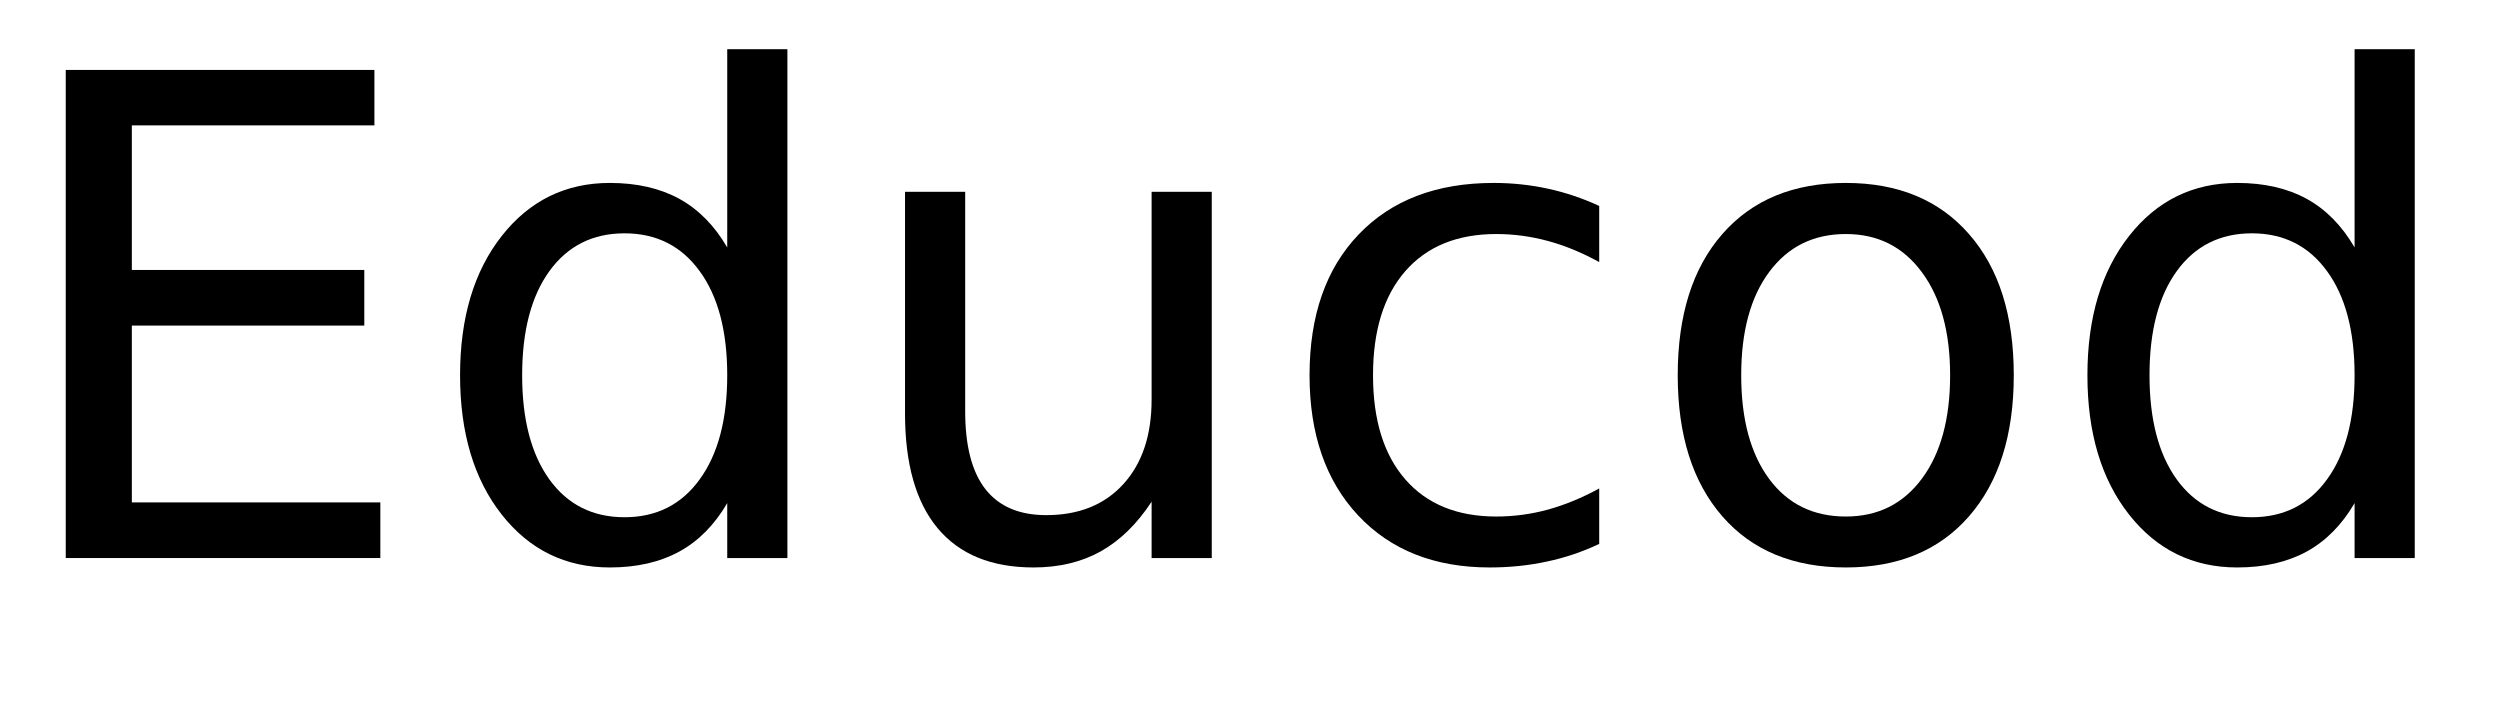
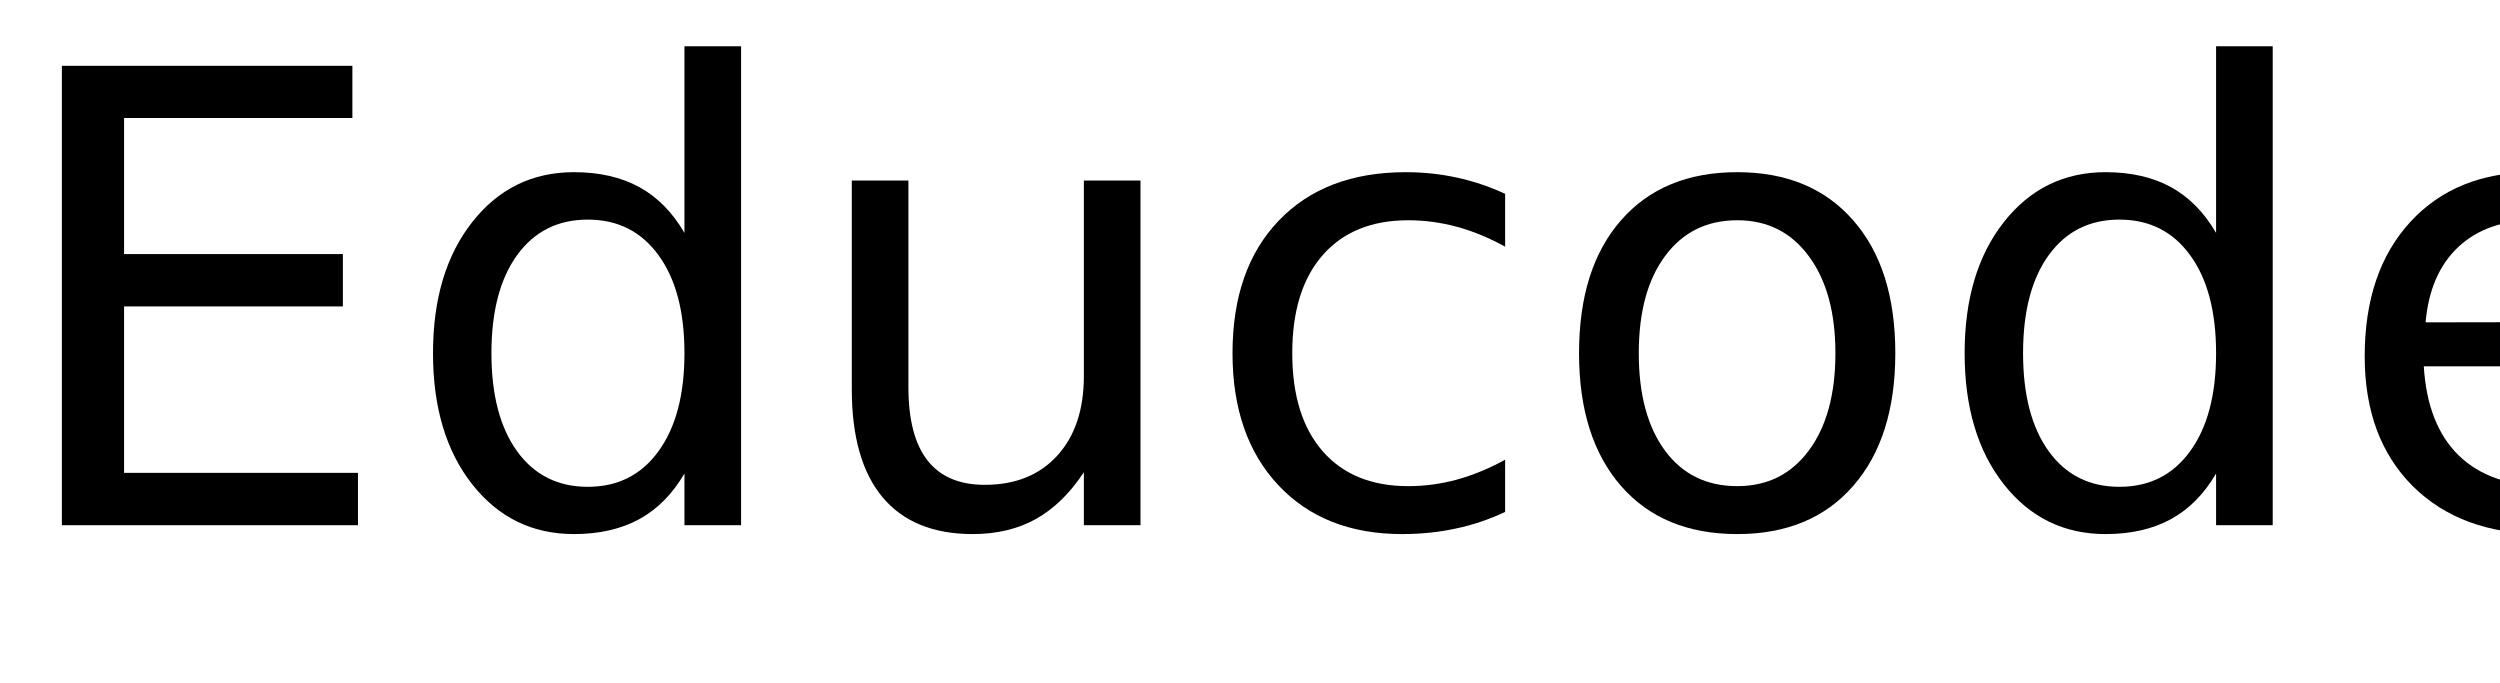
- <svg xmlns="http://www.w3.org/2000/svg" xmlns:xlink="http://www.w3.org/1999/xlink" width="224" height="65" viewBox="0 0 224 65">
+ <svg xmlns="http://www.w3.org/2000/svg" xmlns:xlink="http://www.w3.org/1999/xlink" width="238" height="65" viewBox="0 0 238 65">
  <defs>
    <g>
      <g id="glyph-0-0">
        <path d="M 5.891 -43.734 L 33.547 -43.734 L 33.547 -38.766 L 11.812 -38.766 L 11.812 -25.812 L 32.641 -25.812 L 32.641 -20.828 L 11.812 -20.828 L 11.812 -4.984 L 34.078 -4.984 L 34.078 0 L 5.891 0 Z M 5.891 -43.734 " />
      </g>
      <g id="glyph-0-1">
        <path d="M 27.25 -27.828 L 27.25 -45.594 L 32.641 -45.594 L 32.641 0 L 27.25 0 L 27.25 -4.922 C 26.113 -2.973 24.68 -1.523 22.953 -0.578 C 21.223 0.367 19.148 0.844 16.734 0.844 C 12.766 0.844 9.535 -0.734 7.047 -3.891 C 4.555 -7.055 3.312 -11.219 3.312 -16.375 C 3.312 -21.531 4.555 -25.691 7.047 -28.859 C 9.535 -32.023 12.766 -33.609 16.734 -33.609 C 19.148 -33.609 21.223 -33.133 22.953 -32.188 C 24.68 -31.238 26.113 -29.785 27.25 -27.828 Z M 8.875 -16.375 C 8.875 -12.414 9.688 -9.305 11.312 -7.047 C 12.945 -4.785 15.191 -3.656 18.047 -3.656 C 20.898 -3.656 23.145 -4.785 24.781 -7.047 C 26.426 -9.305 27.25 -12.414 27.25 -16.375 C 27.25 -20.344 26.426 -23.453 24.781 -25.703 C 23.145 -27.961 20.898 -29.094 18.047 -29.094 C 15.191 -29.094 12.945 -27.961 11.312 -25.703 C 9.688 -23.453 8.875 -20.344 8.875 -16.375 Z M 8.875 -16.375 " />
      </g>
      <g id="glyph-0-2">
        <path d="M 5.094 -12.953 L 5.094 -32.812 L 10.484 -32.812 L 10.484 -13.156 C 10.484 -10.051 11.086 -7.723 12.297 -6.172 C 13.516 -4.617 15.332 -3.844 17.75 -3.844 C 20.664 -3.844 22.969 -4.77 24.656 -6.625 C 26.344 -8.477 27.188 -11.004 27.188 -14.203 L 27.188 -32.812 L 32.578 -32.812 L 32.578 0 L 27.188 0 L 27.188 -5.047 C 25.875 -3.047 24.352 -1.562 22.625 -0.594 C 20.906 0.363 18.898 0.844 16.609 0.844 C 12.836 0.844 9.973 -0.328 8.016 -2.672 C 6.066 -5.016 5.094 -8.441 5.094 -12.953 Z M 18.656 -33.609 Z M 18.656 -33.609 " />
      </g>
      <g id="glyph-0-3">
        <path d="M 29.266 -31.547 L 29.266 -26.516 C 27.742 -27.359 26.219 -27.988 24.688 -28.406 C 23.156 -28.82 21.609 -29.031 20.047 -29.031 C 16.547 -29.031 13.828 -27.922 11.891 -25.703 C 9.961 -23.492 9 -20.383 9 -16.375 C 9 -12.375 9.961 -9.266 11.891 -7.047 C 13.828 -4.828 16.547 -3.719 20.047 -3.719 C 21.609 -3.719 23.156 -3.926 24.688 -4.344 C 26.219 -4.77 27.742 -5.398 29.266 -6.234 L 29.266 -1.266 C 27.766 -0.555 26.207 -0.031 24.594 0.312 C 22.977 0.664 21.266 0.844 19.453 0.844 C 14.516 0.844 10.586 -0.707 7.672 -3.812 C 4.766 -6.914 3.312 -11.102 3.312 -16.375 C 3.312 -21.727 4.781 -25.938 7.719 -29 C 10.656 -32.07 14.688 -33.609 19.812 -33.609 C 21.469 -33.609 23.086 -33.438 24.672 -33.094 C 26.254 -32.75 27.785 -32.234 29.266 -31.547 Z M 29.266 -31.547 " />
      </g>
      <g id="glyph-0-4">
        <path d="M 18.375 -29.031 C 15.477 -29.031 13.191 -27.898 11.516 -25.641 C 9.836 -23.391 9 -20.301 9 -16.375 C 9 -12.445 9.832 -9.352 11.5 -7.094 C 13.164 -4.844 15.457 -3.719 18.375 -3.719 C 21.238 -3.719 23.508 -4.848 25.188 -7.109 C 26.875 -9.379 27.719 -12.469 27.719 -16.375 C 27.719 -20.258 26.875 -23.336 25.188 -25.609 C 23.508 -27.891 21.238 -29.031 18.375 -29.031 Z M 18.375 -33.609 C 23.062 -33.609 26.738 -32.082 29.406 -29.031 C 32.082 -25.988 33.422 -21.77 33.422 -16.375 C 33.422 -11.008 32.082 -6.797 29.406 -3.734 C 26.738 -0.68 23.062 0.844 18.375 0.844 C 13.664 0.844 9.977 -0.68 7.312 -3.734 C 4.645 -6.797 3.312 -11.008 3.312 -16.375 C 3.312 -21.77 4.645 -25.988 7.312 -29.031 C 9.977 -32.082 13.664 -33.609 18.375 -33.609 Z M 18.375 -33.609 " />
      </g>
      <g id="glyph-0-5">
        <path d="M 33.719 -17.75 L 33.719 -15.125 L 8.938 -15.125 C 9.164 -11.406 10.281 -8.57 12.281 -6.625 C 14.289 -4.688 17.082 -3.719 20.656 -3.719 C 22.727 -3.719 24.734 -3.973 26.672 -4.484 C 28.617 -4.992 30.551 -5.754 32.469 -6.766 L 32.469 -1.672 C 30.531 -0.848 28.547 -0.223 26.516 0.203 C 24.484 0.629 22.422 0.844 20.328 0.844 C 15.098 0.844 10.953 -0.676 7.891 -3.719 C 4.836 -6.77 3.312 -10.891 3.312 -16.078 C 3.312 -21.453 4.758 -25.719 7.656 -28.875 C 10.562 -32.031 14.473 -33.609 19.391 -33.609 C 23.805 -33.609 27.297 -32.188 29.859 -29.344 C 32.43 -26.5 33.719 -22.633 33.719 -17.75 Z M 28.328 -19.344 C 28.285 -22.289 27.457 -24.641 25.844 -26.391 C 24.238 -28.148 22.109 -29.031 19.453 -29.031 C 16.441 -29.031 14.031 -28.18 12.219 -26.484 C 10.414 -24.785 9.379 -22.395 9.109 -19.312 Z M 28.328 -19.344 " />
      </g>
    </g>
  </defs>
  <g fill="rgb(0%, 0%, 0%)" fill-opacity="1">
    <use xlink:href="#glyph-0-0" x="0" y="50" />
    <use xlink:href="#glyph-0-1" x="37.91" y="50" />
    <use xlink:href="#glyph-0-2" x="75.996" y="50" />
    <use xlink:href="#glyph-0-3" x="114.023" y="50" />
    <use xlink:href="#glyph-0-4" x="147.012" y="50" />
    <use xlink:href="#glyph-0-1" x="183.721" y="50" />
    <use xlink:href="#glyph-0-5" x="221.807" y="50" />
  </g>
</svg>
